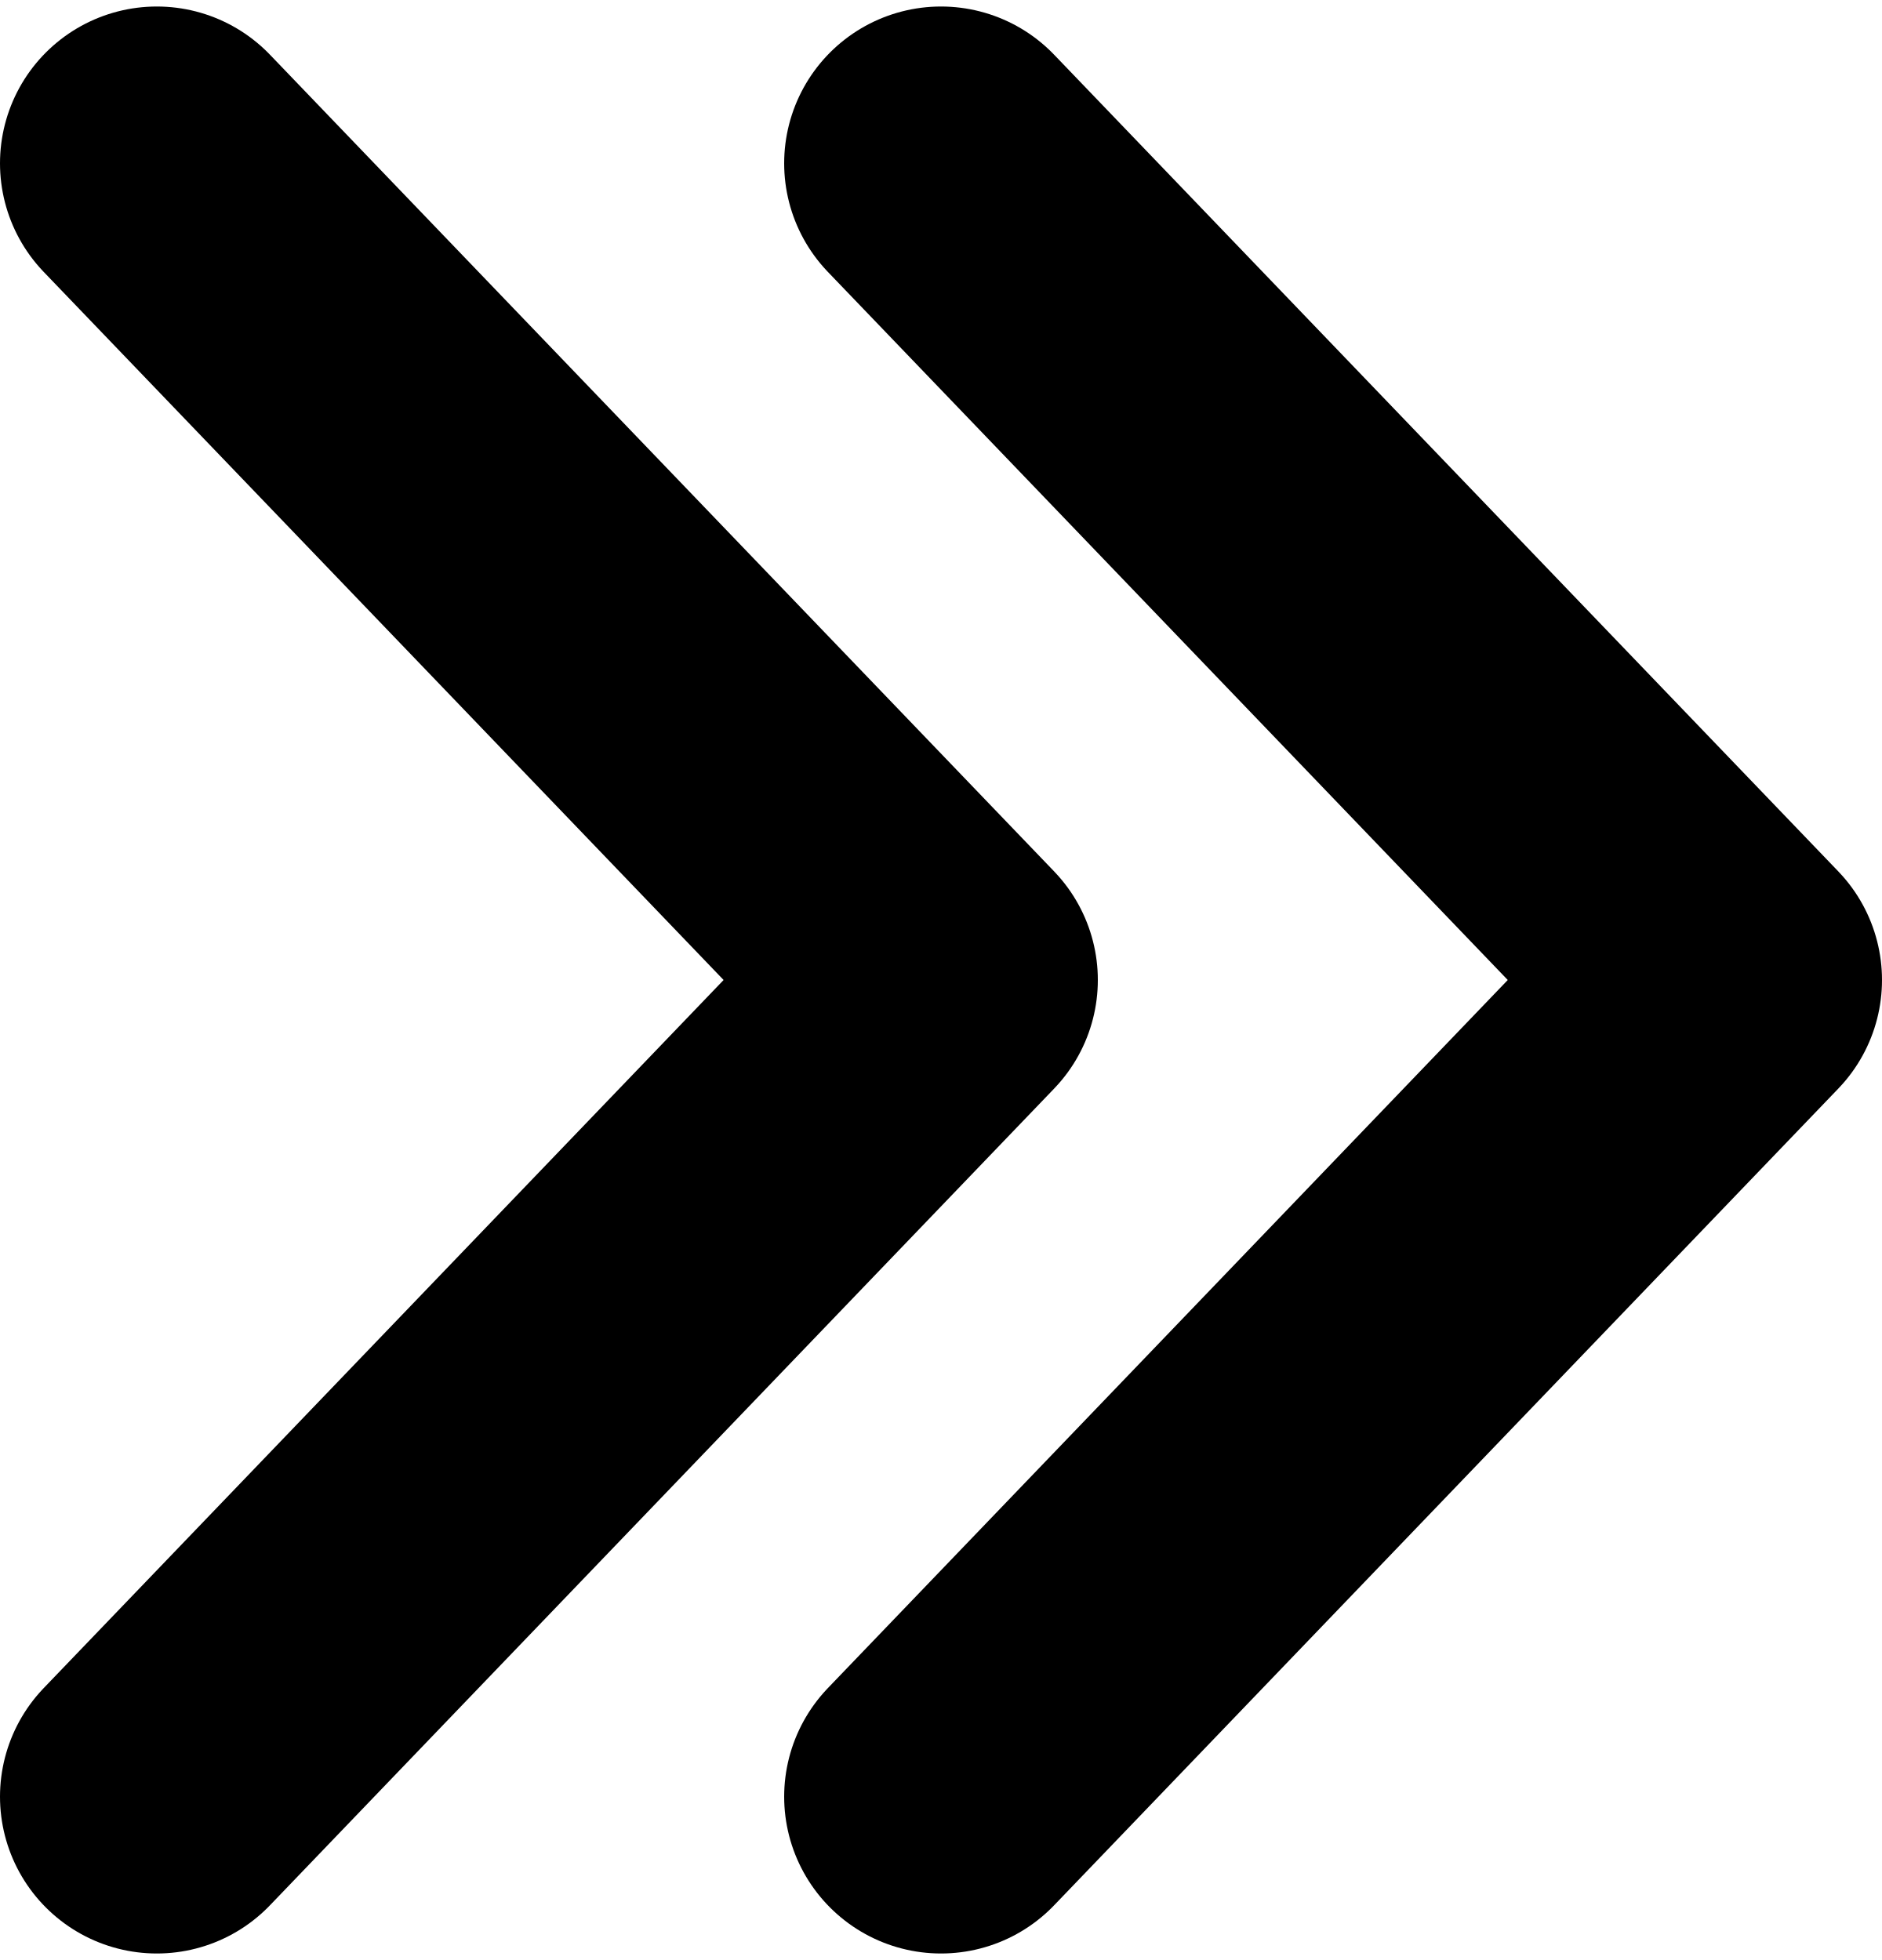
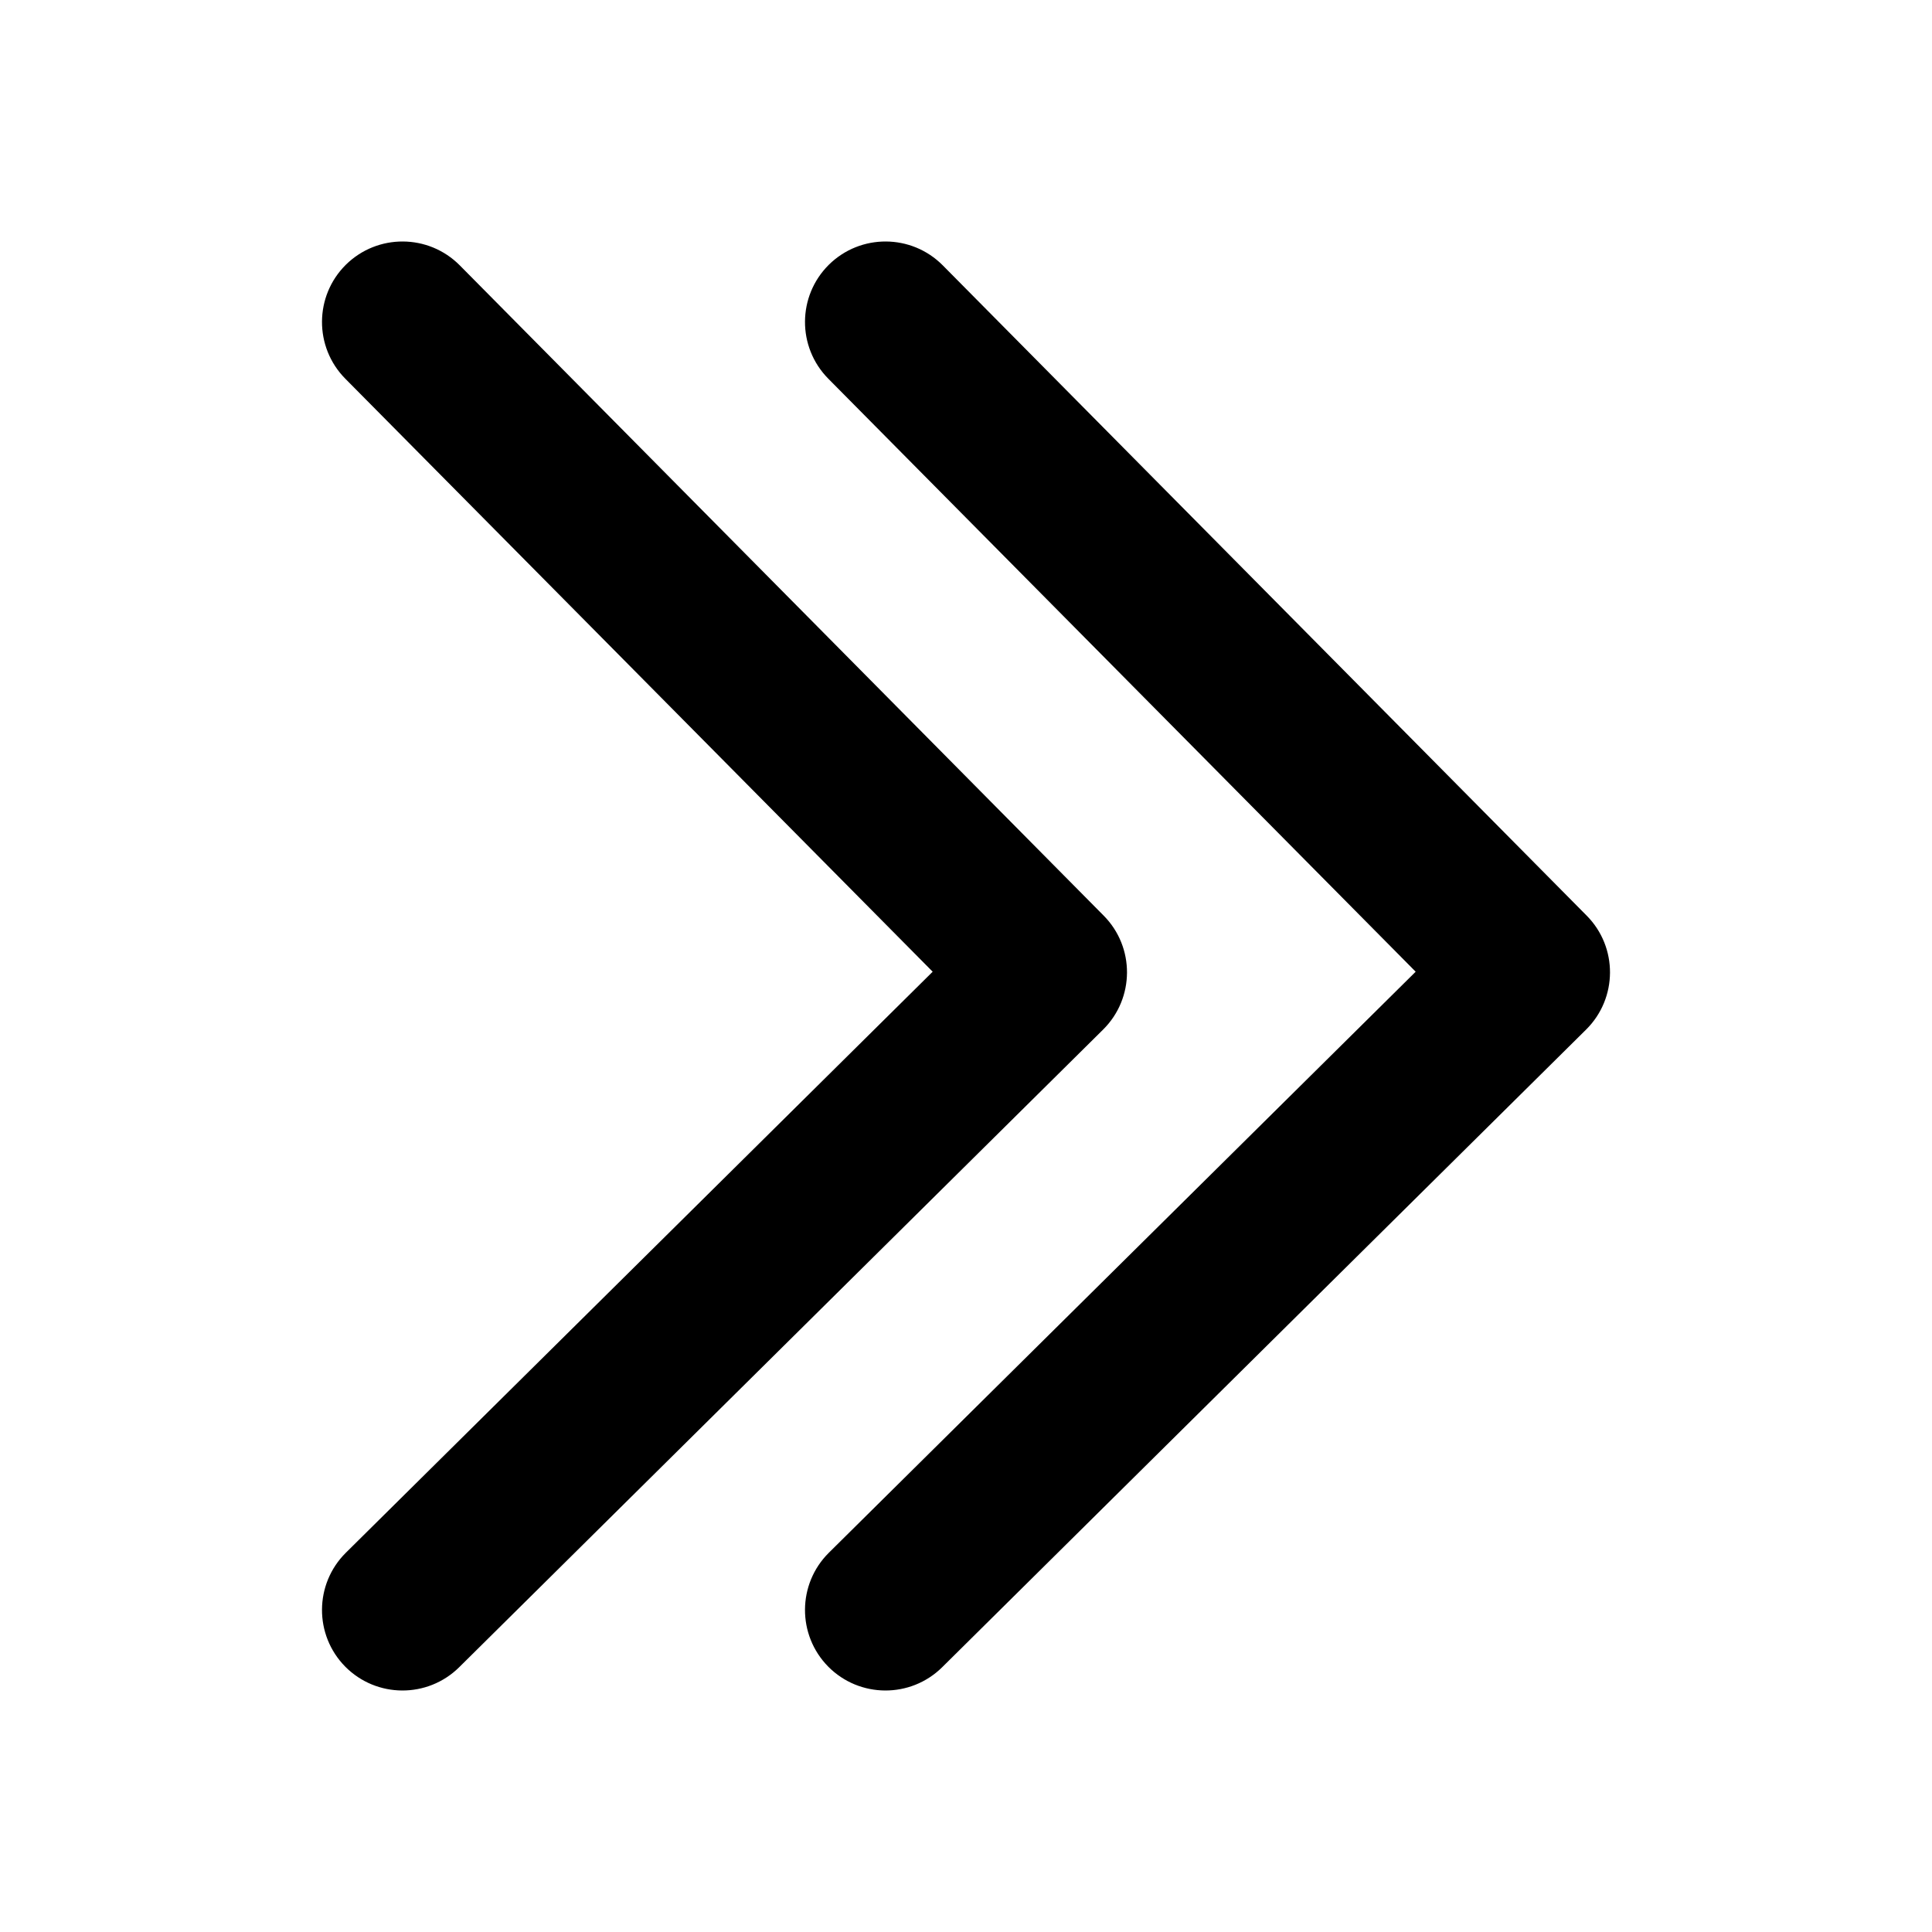
- <svg xmlns="http://www.w3.org/2000/svg" width="24" height="25" viewBox="0 0 24 25">
-   <g fill="none" fill-rule="evenodd" stroke="currentColor" stroke-linecap="round" stroke-linejoin="round" stroke-width="4">
-     <path d="M2 2.083L12 12.5 2 22.917M12 2.083L22 12.5 12 22.917" />
+ <svg xmlns="http://www.w3.org/2000/svg" width="24px" height="24px" viewBox="0 0 24 24" version="1.1">
+   <g id="Icon/last-page" stroke="none" stroke-width="1" fill="none" fill-rule="evenodd">
+     <path d="M4.296,3.289 C4.689,2.901 5.322,2.904 5.711,3.296 L5.711,3.296 L13.711,11.375 C14.099,11.767 14.096,12.4 13.704,12.789 L13.704,12.789 L5.704,20.711 C5.311,21.099 4.678,21.096 4.289,20.704 C3.901,20.311 3.904,19.678 4.296,19.289 L4.296,19.289 L11.586,12.071 L4.289,4.704 C3.901,4.311 3.904,3.678 4.296,3.289 Z M10.296,3.289 C10.689,2.901 11.322,2.904 11.711,3.296 L11.711,3.296 L19.711,11.375 C20.099,11.767 20.096,12.4 19.704,12.789 L19.704,12.789 L11.704,20.711 C11.311,21.099 10.678,21.096 10.289,20.704 C9.901,20.311 9.904,19.678 10.296,19.289 L10.296,19.289 L17.586,12.071 L10.289,4.704 C9.901,4.311 9.904,3.678 10.296,3.289 Z" id="Combined-Shape" fill="#000000" fill-rule="nonzero" />
  </g>
</svg>
